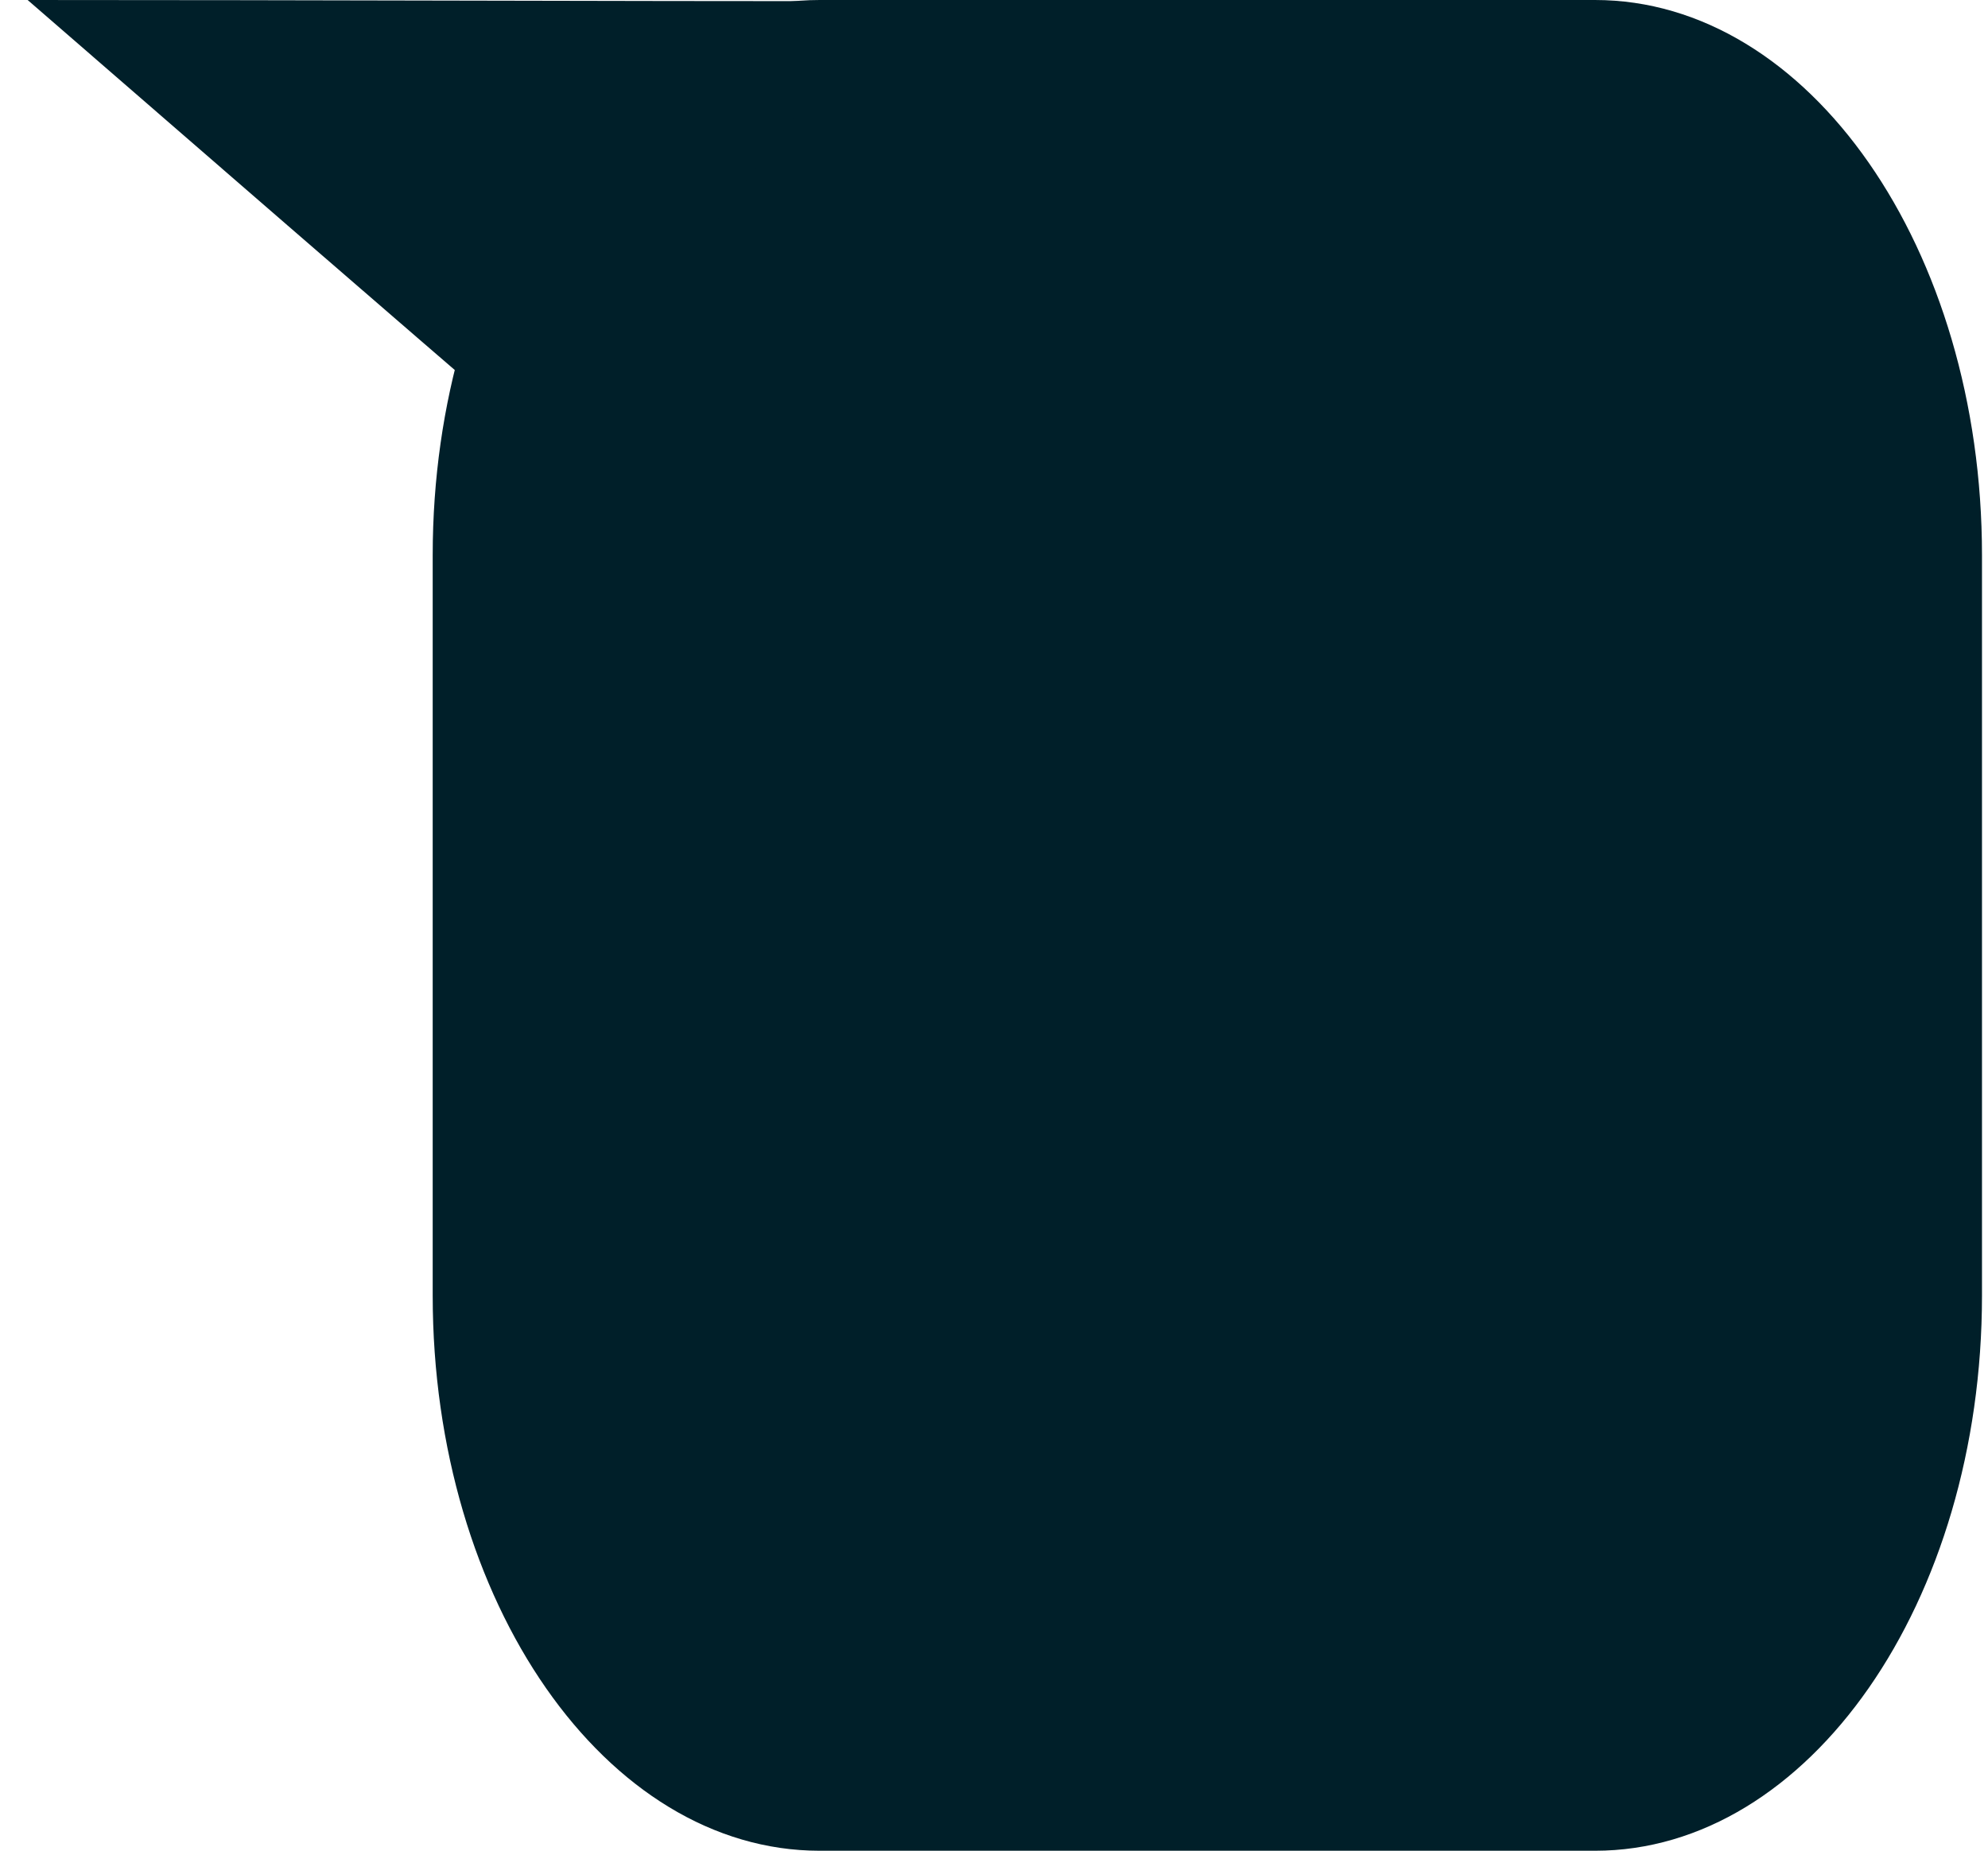
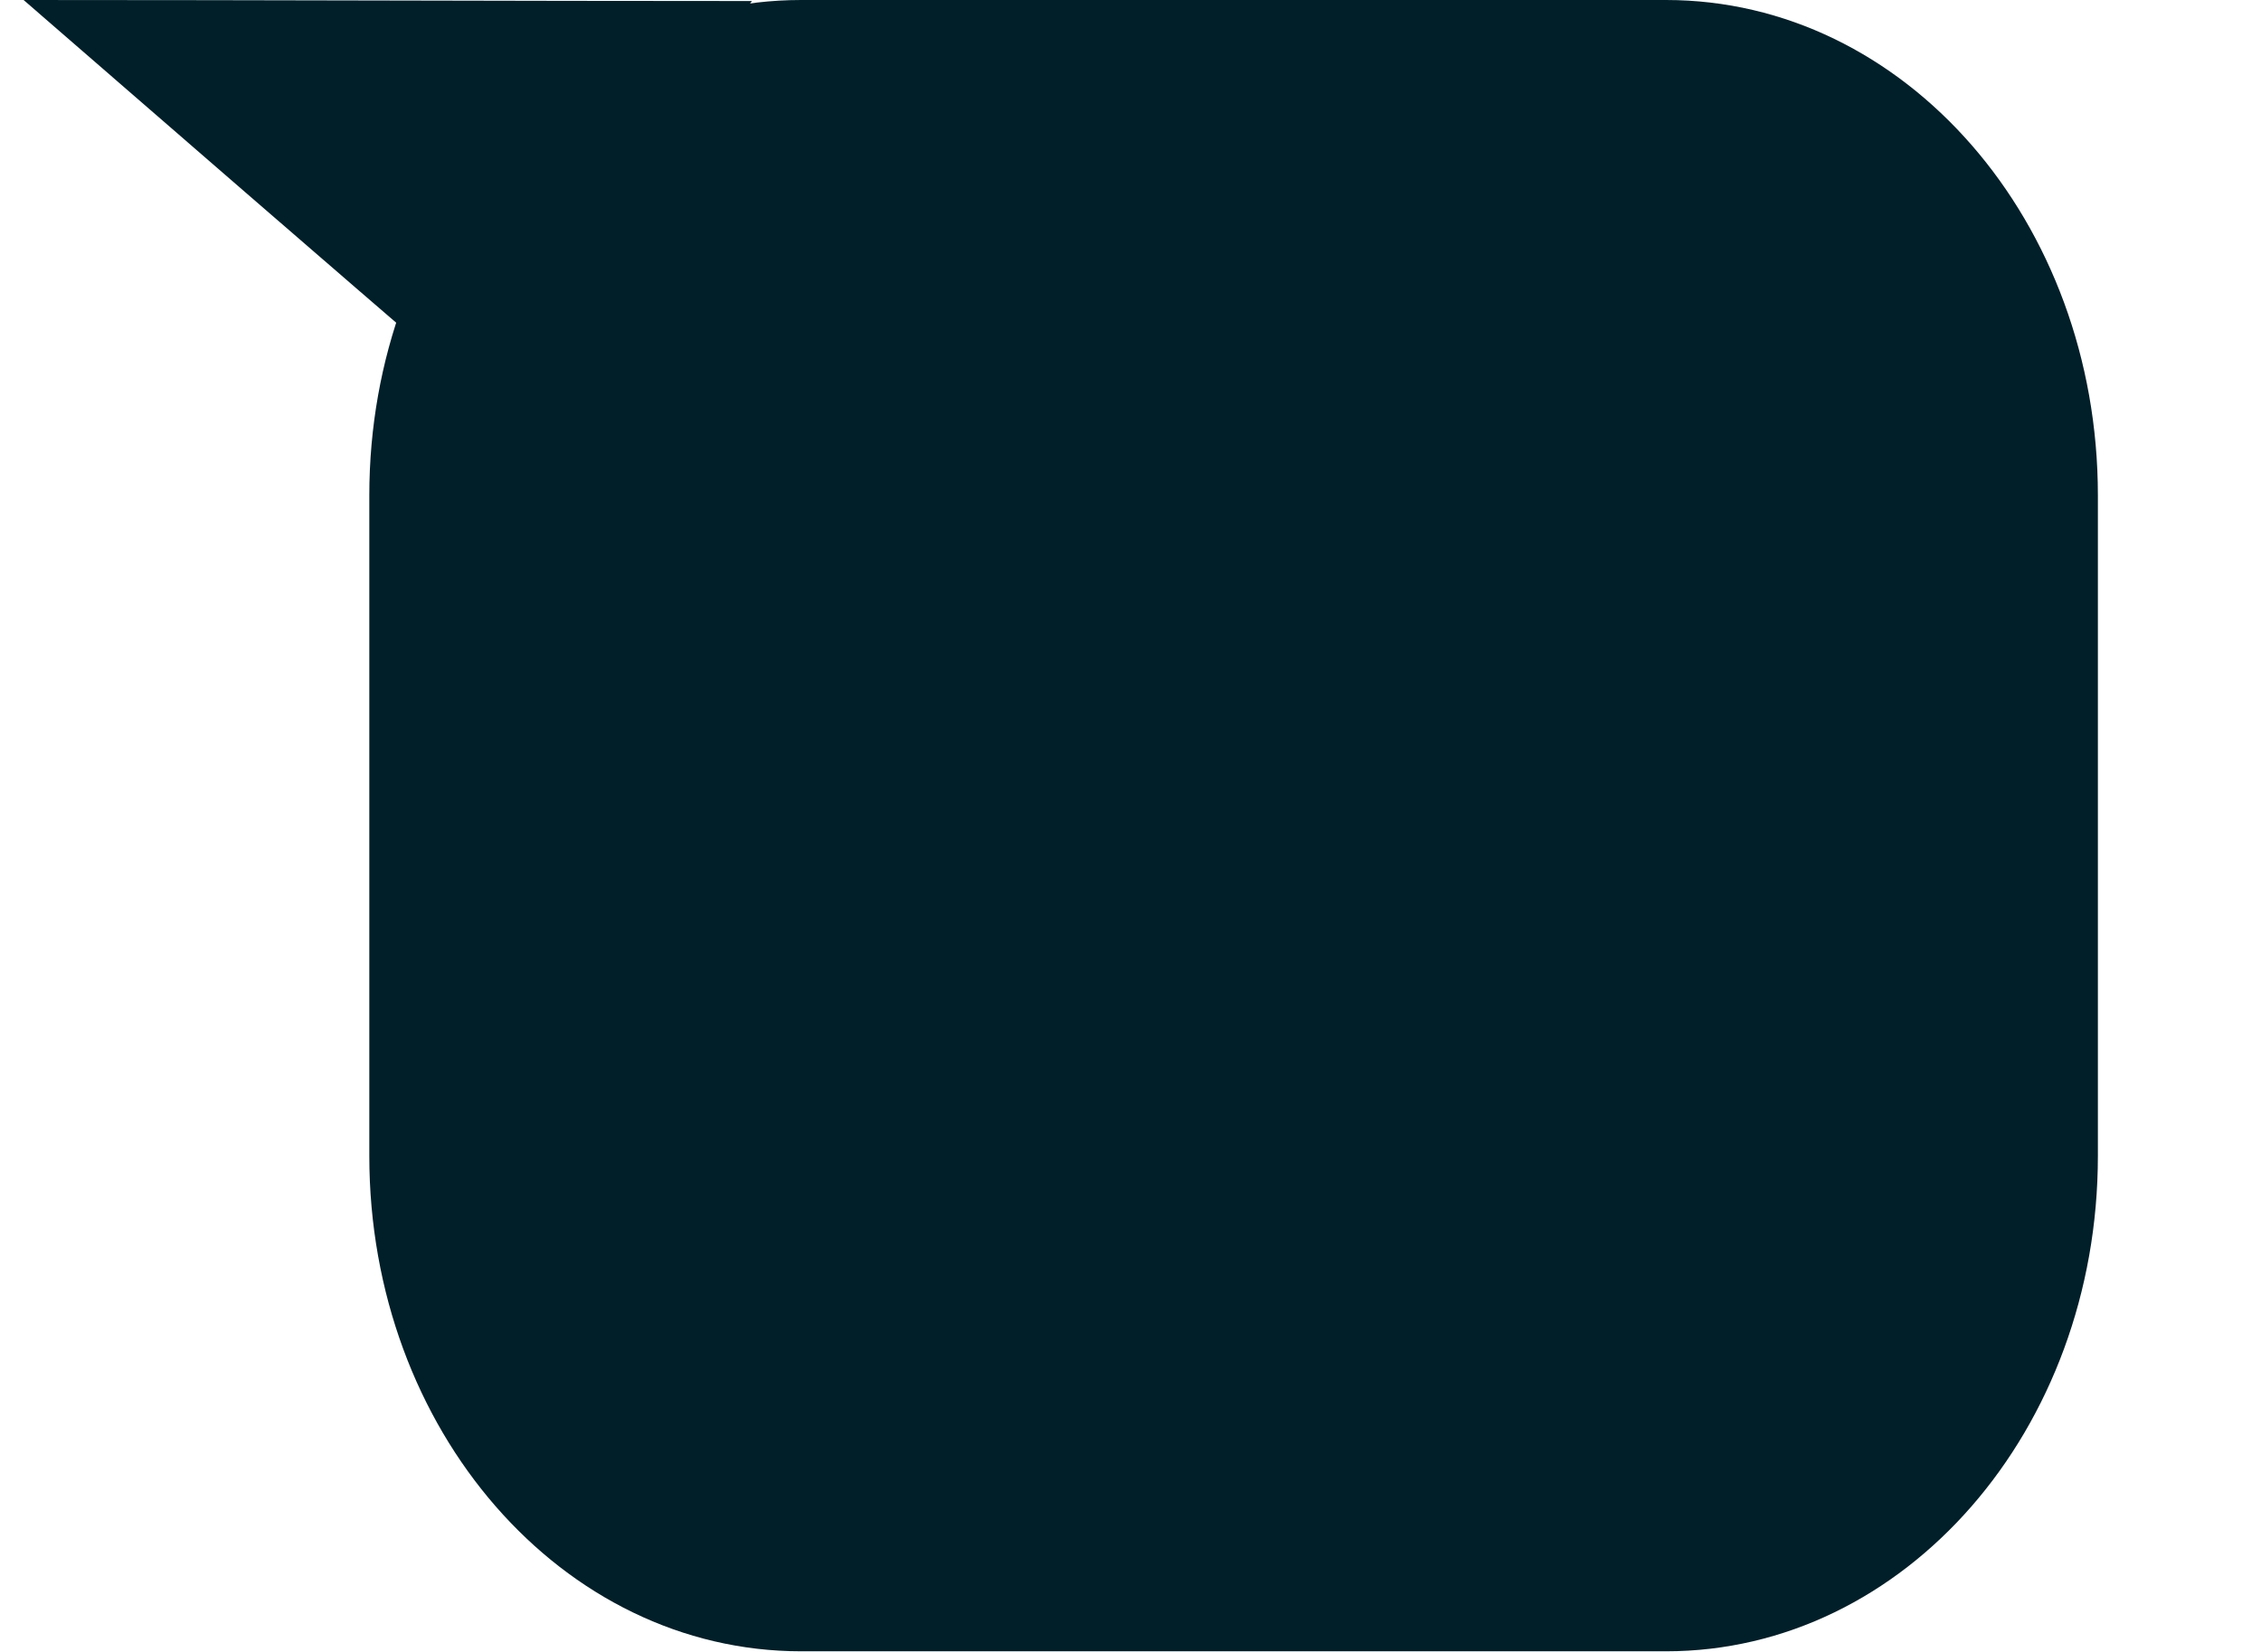
- <svg xmlns="http://www.w3.org/2000/svg" version="1.1" id="Слой_1" x="0px" y="0px" viewBox="0 0 165.4 154" style="enable-background:new 0 0 165.4 154;" xml:space="preserve">
+ <svg xmlns="http://www.w3.org/2000/svg" version="1.1" id="Слой_1" x="0px" y="0px" viewBox="0 0 220.4 161" style="enable-background:new 0 0 220.4 161;" xml:space="preserve">
  <style type="text/css">
	.st0{fill:#001F29;}
</style>
-   <path class="st0" d="M68.2,0h64.5c17.8,0,32.2,20.7,32.2,46.2v61.6c0,25.5-14.4,46.2-32.2,46.2H68.2C50.4,154,36,133.3,36,107.8  V46.2C36,20.7,50.4,0,68.2,0z" />
+   <path class="st0" d="M78.1,0h84.3c23.3,0,42.1,21.6,42.1,48.3v64.4c0,26.7-18.8,48.3-42.1,48.3H78.1C54.8,161,36,139.4,36,112.7  V48.3C36,21.6,54.8,0,78.1,0z" />
  <path class="st0" d="M2.3,0c23.7,0,47.3,0.1,71,0.1C64,12.5,54.7,25,45.5,37.4C31.1,25,16.7,12.5,2.3,0z" />
</svg>
